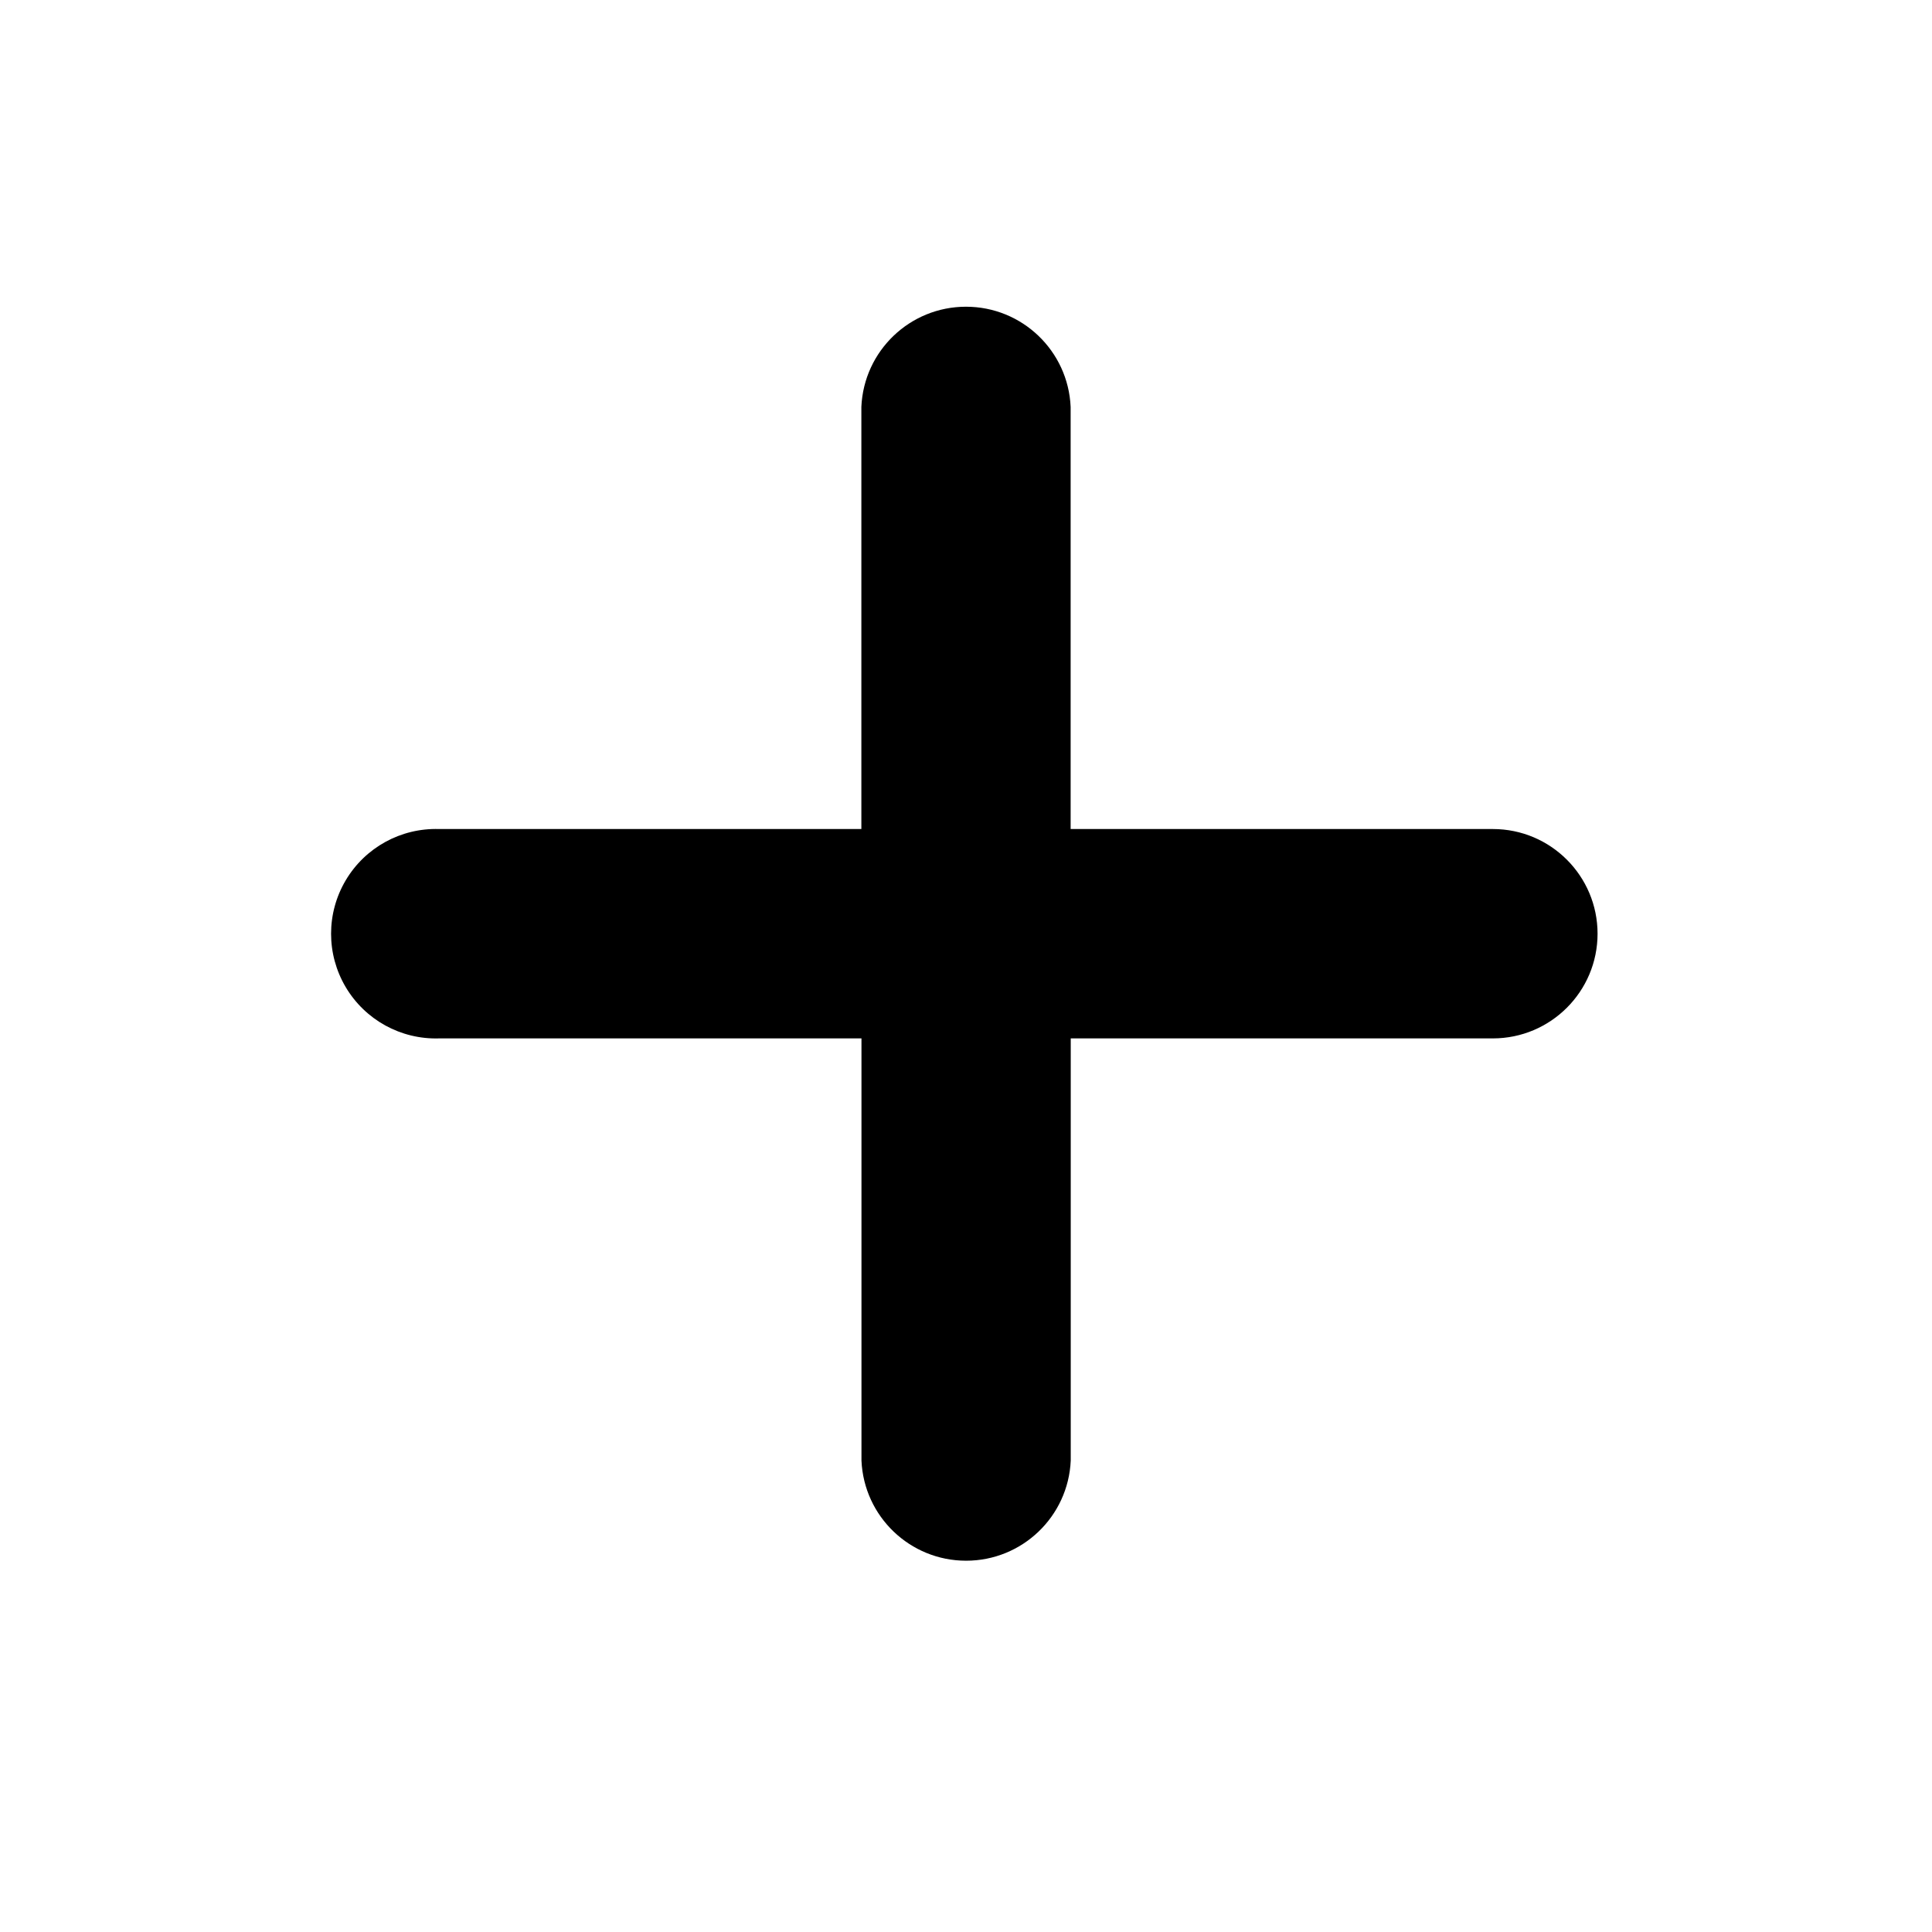
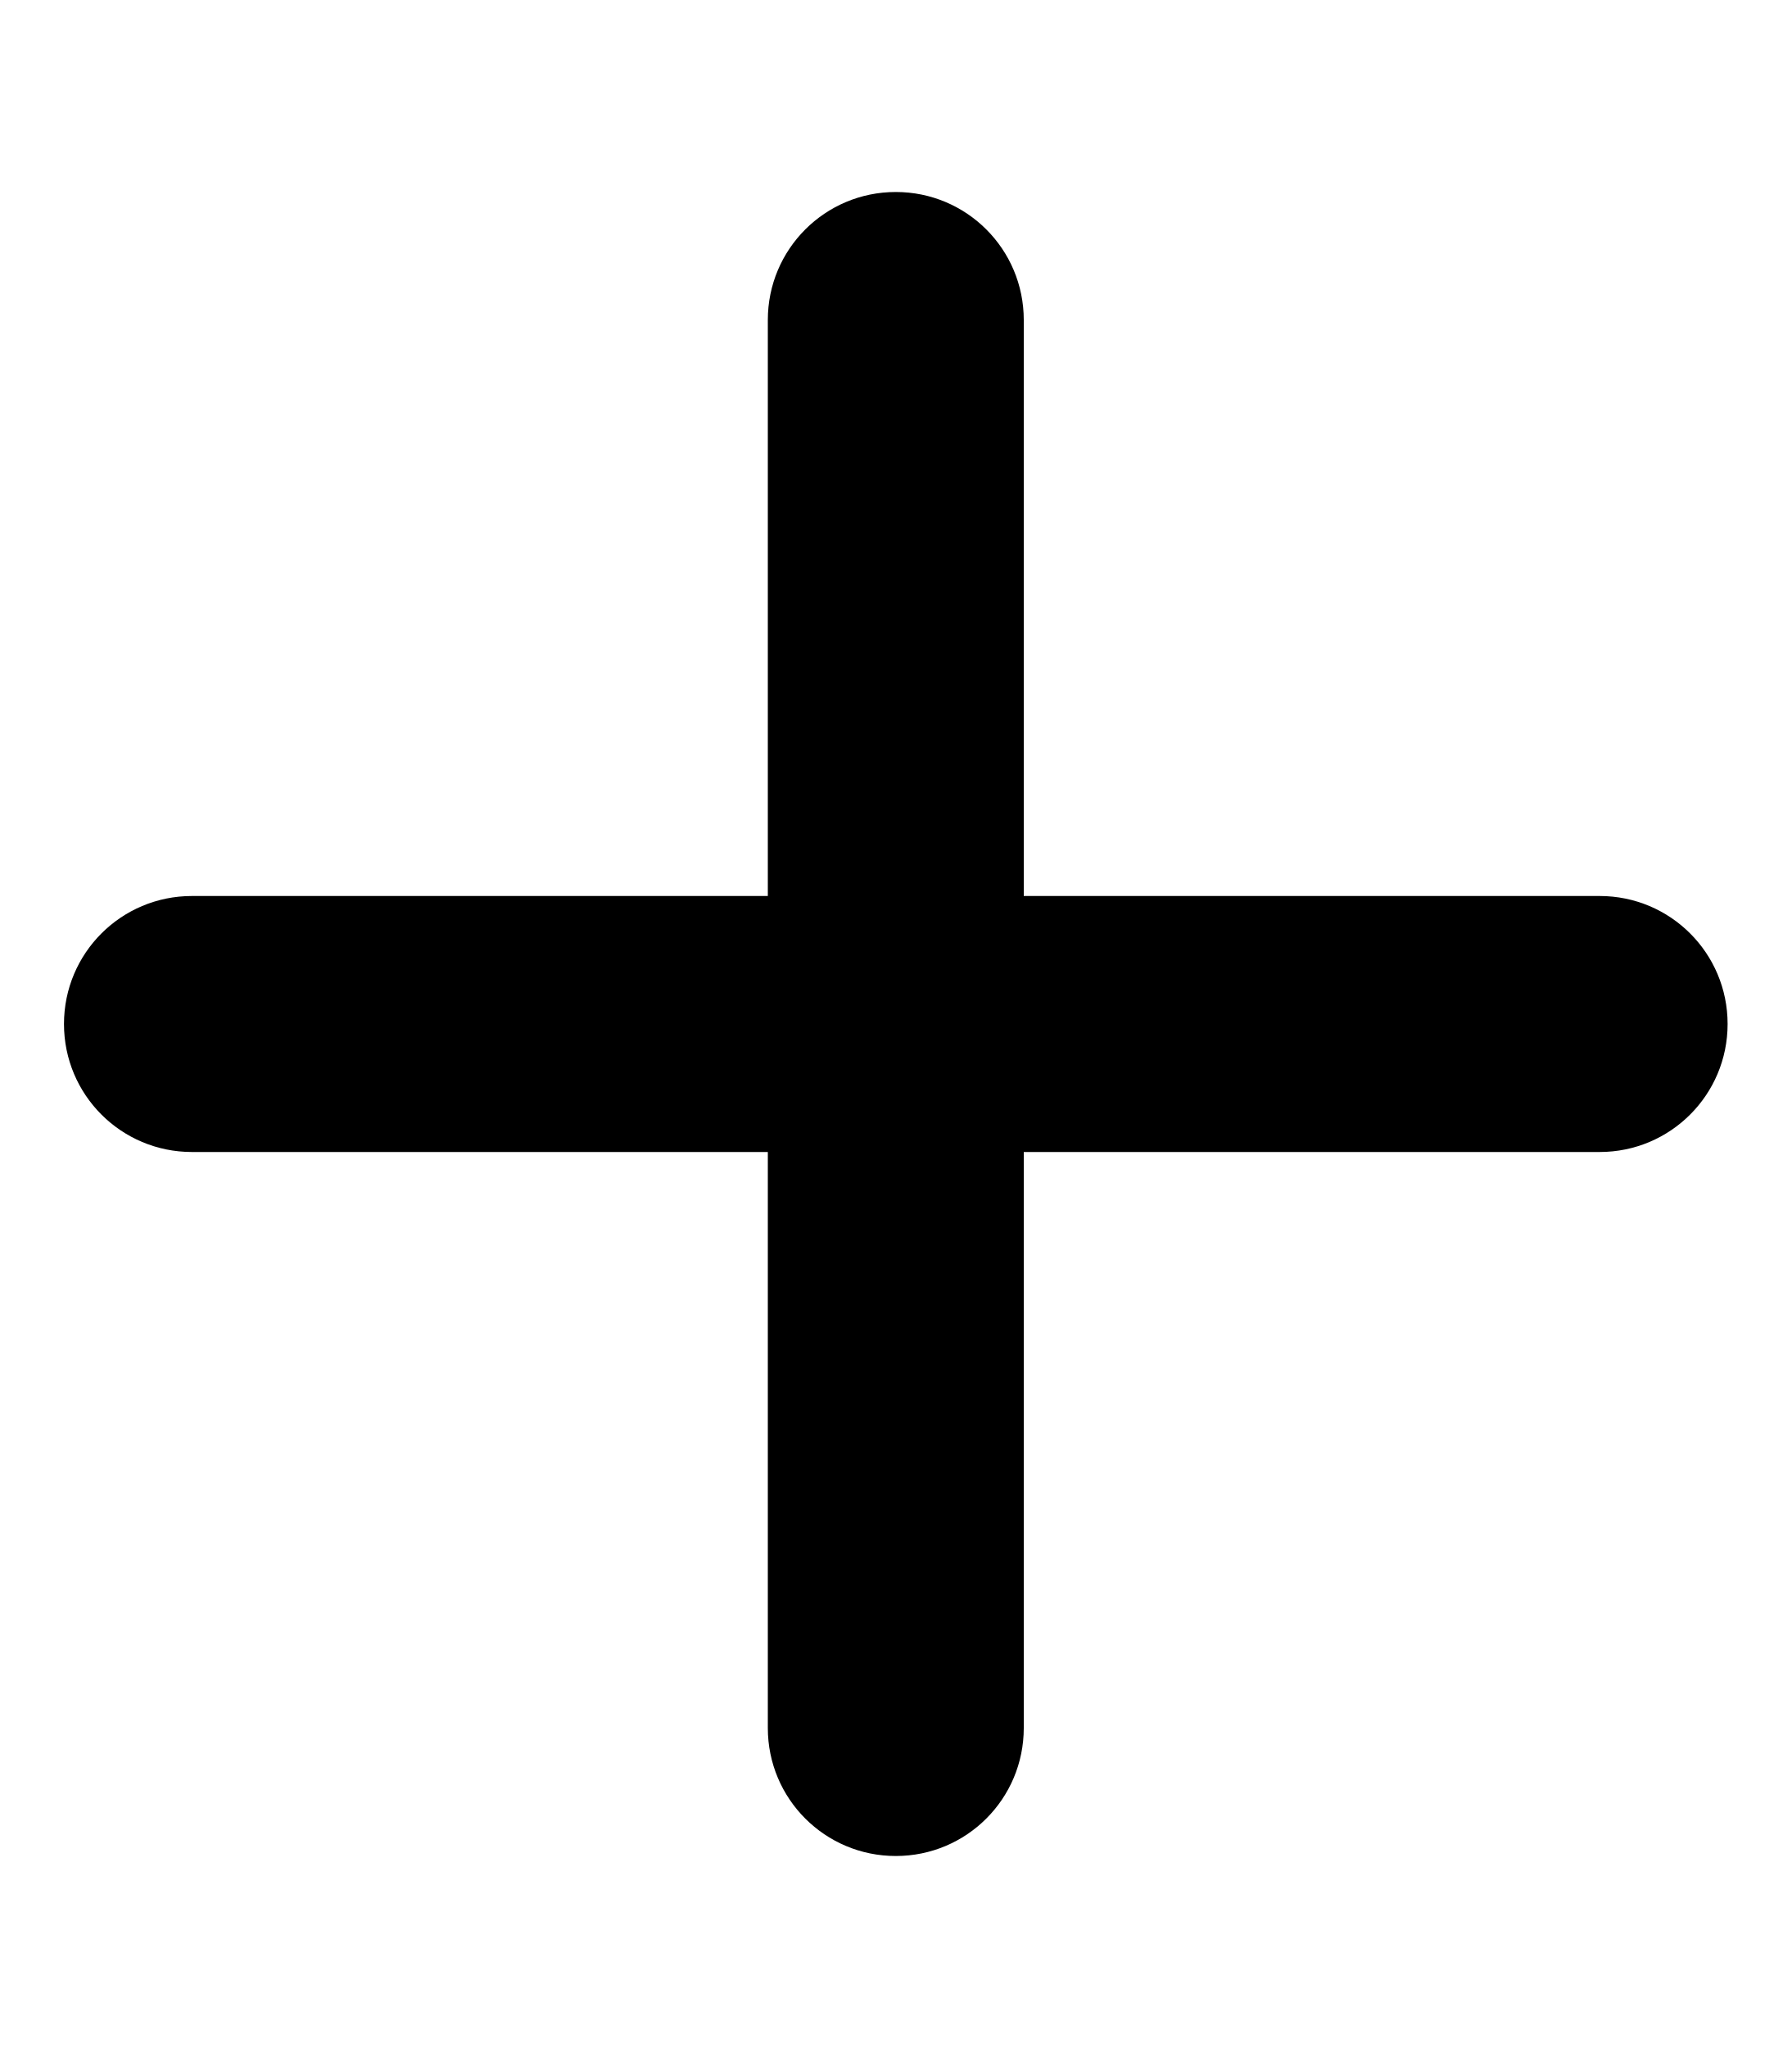
- <svg xmlns="http://www.w3.org/2000/svg" fill="#000000" width="800px" height="800px" viewBox="-3 0 19 19" class="cf-icon-svg">
-   <path d="M12.711 9.182a1.03 1.03 0 0 1-1.03 1.03H7.53v4.152a1.03 1.03 0 0 1-2.058 0v-4.152H1.318a1.03 1.03 0 1 1 0-2.059h4.153V4.001a1.03 1.03 0 0 1 2.058 0v4.152h4.153a1.03 1.03 0 0 1 1.029 1.03z" />
+ <svg xmlns="http://www.w3.org/2000/svg" height="16" width="14" viewBox="0 0 448 512">
+   <path d="M256 80c0-17.7-14.3-32-32-32s-32 14.3-32 32V224H48c-17.7 0-32 14.3-32 32s14.3 32 32 32H192V432c0 17.7 14.3 32 32 32s32-14.3 32-32V288H400c17.7 0 32-14.3 32-32s-14.3-32-32-32H256V80z" />
</svg>
